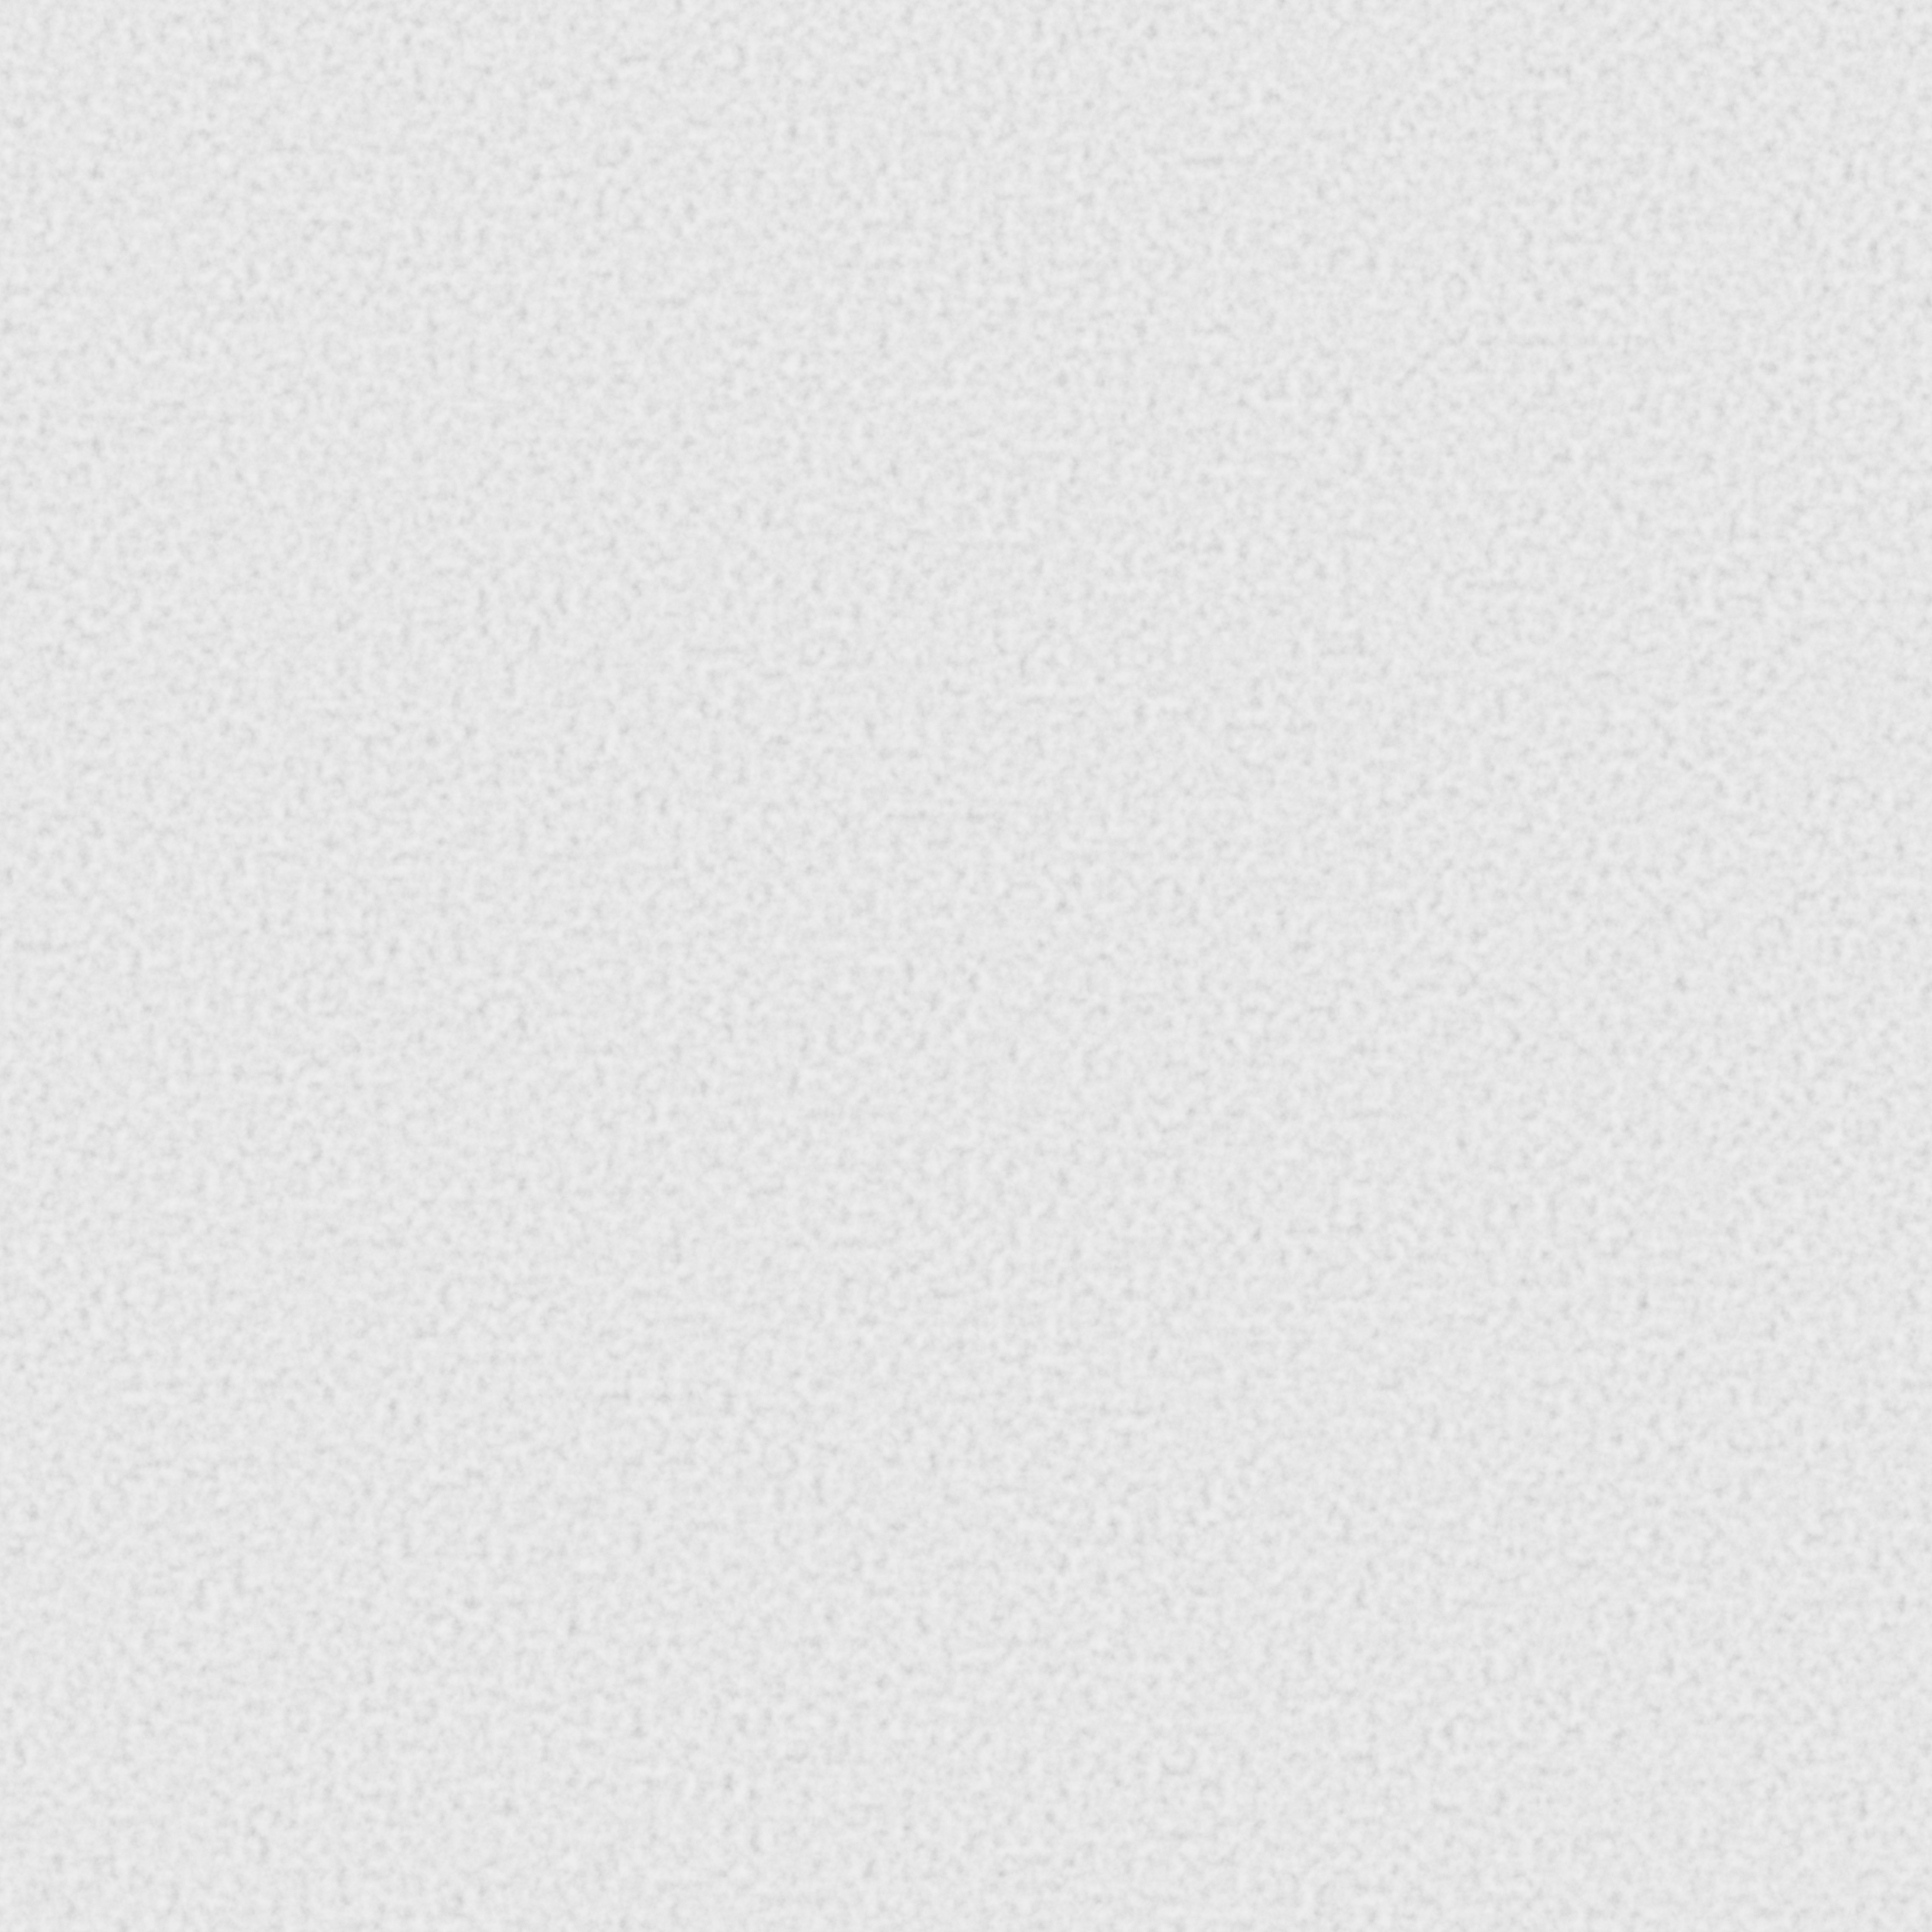
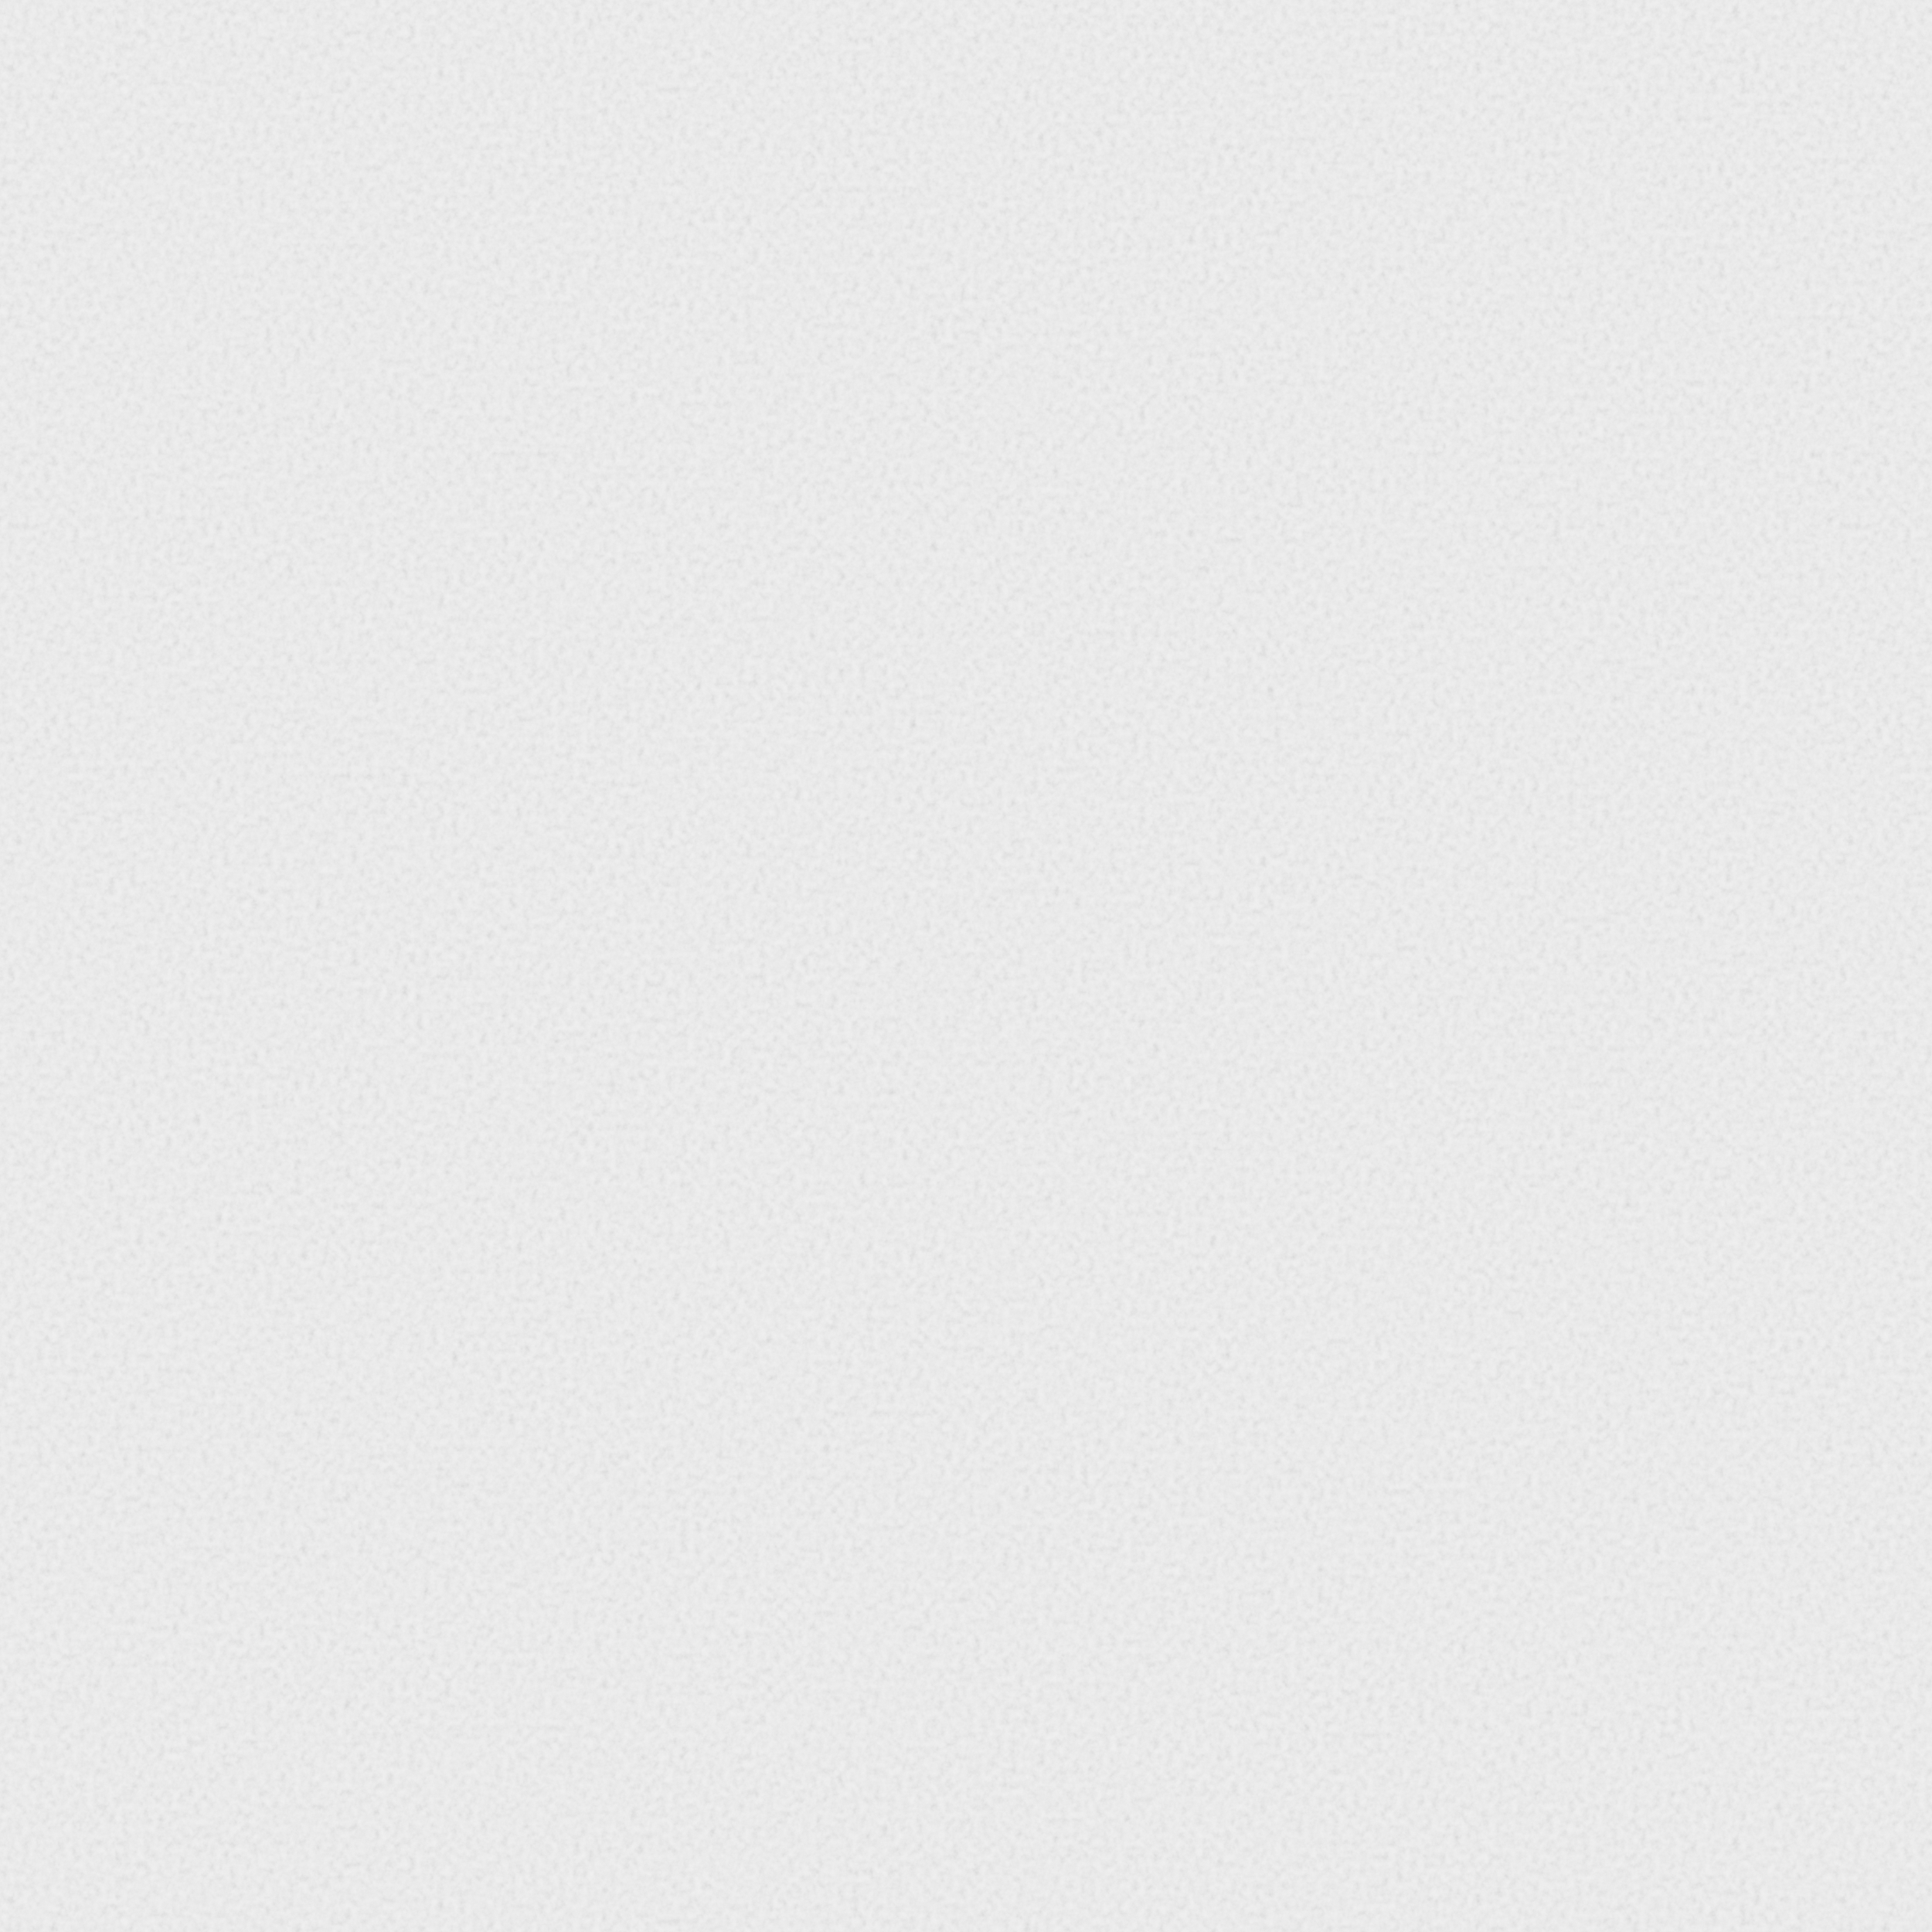
- <svg xmlns="http://www.w3.org/2000/svg" width="200" height="200">
+ <svg xmlns="http://www.w3.org/2000/svg" width="300" height="300">
  <filter id="grain" color-interpolation-filters="linearRGB">
-     <feTurbulence type="fractalNoise" baseFrequency="0.75" numOctaves="4" stitchTiles="stitch" result="noise" />
+     <feTurbulence type="fractalNoise" baseFrequency="0.9" numOctaves="4" stitchTiles="stitch" result="noise" />
    <feColorMatrix type="saturate" values="0" in="noise" result="gray" />
-     <feComponentTransfer in="gray">
-       <feFuncA type="linear" slope="0.4" />
+     <feComponentTransfer in="gray" result="boosted">
+       <feFuncA type="linear" slope="0.5" />
    </feComponentTransfer>
  </filter>
-   <rect width="200" height="200" fill="white" filter="url(#grain)" />
+   <rect width="300" height="300" fill="white" filter="url(#grain)" opacity="0.5" />
</svg>
